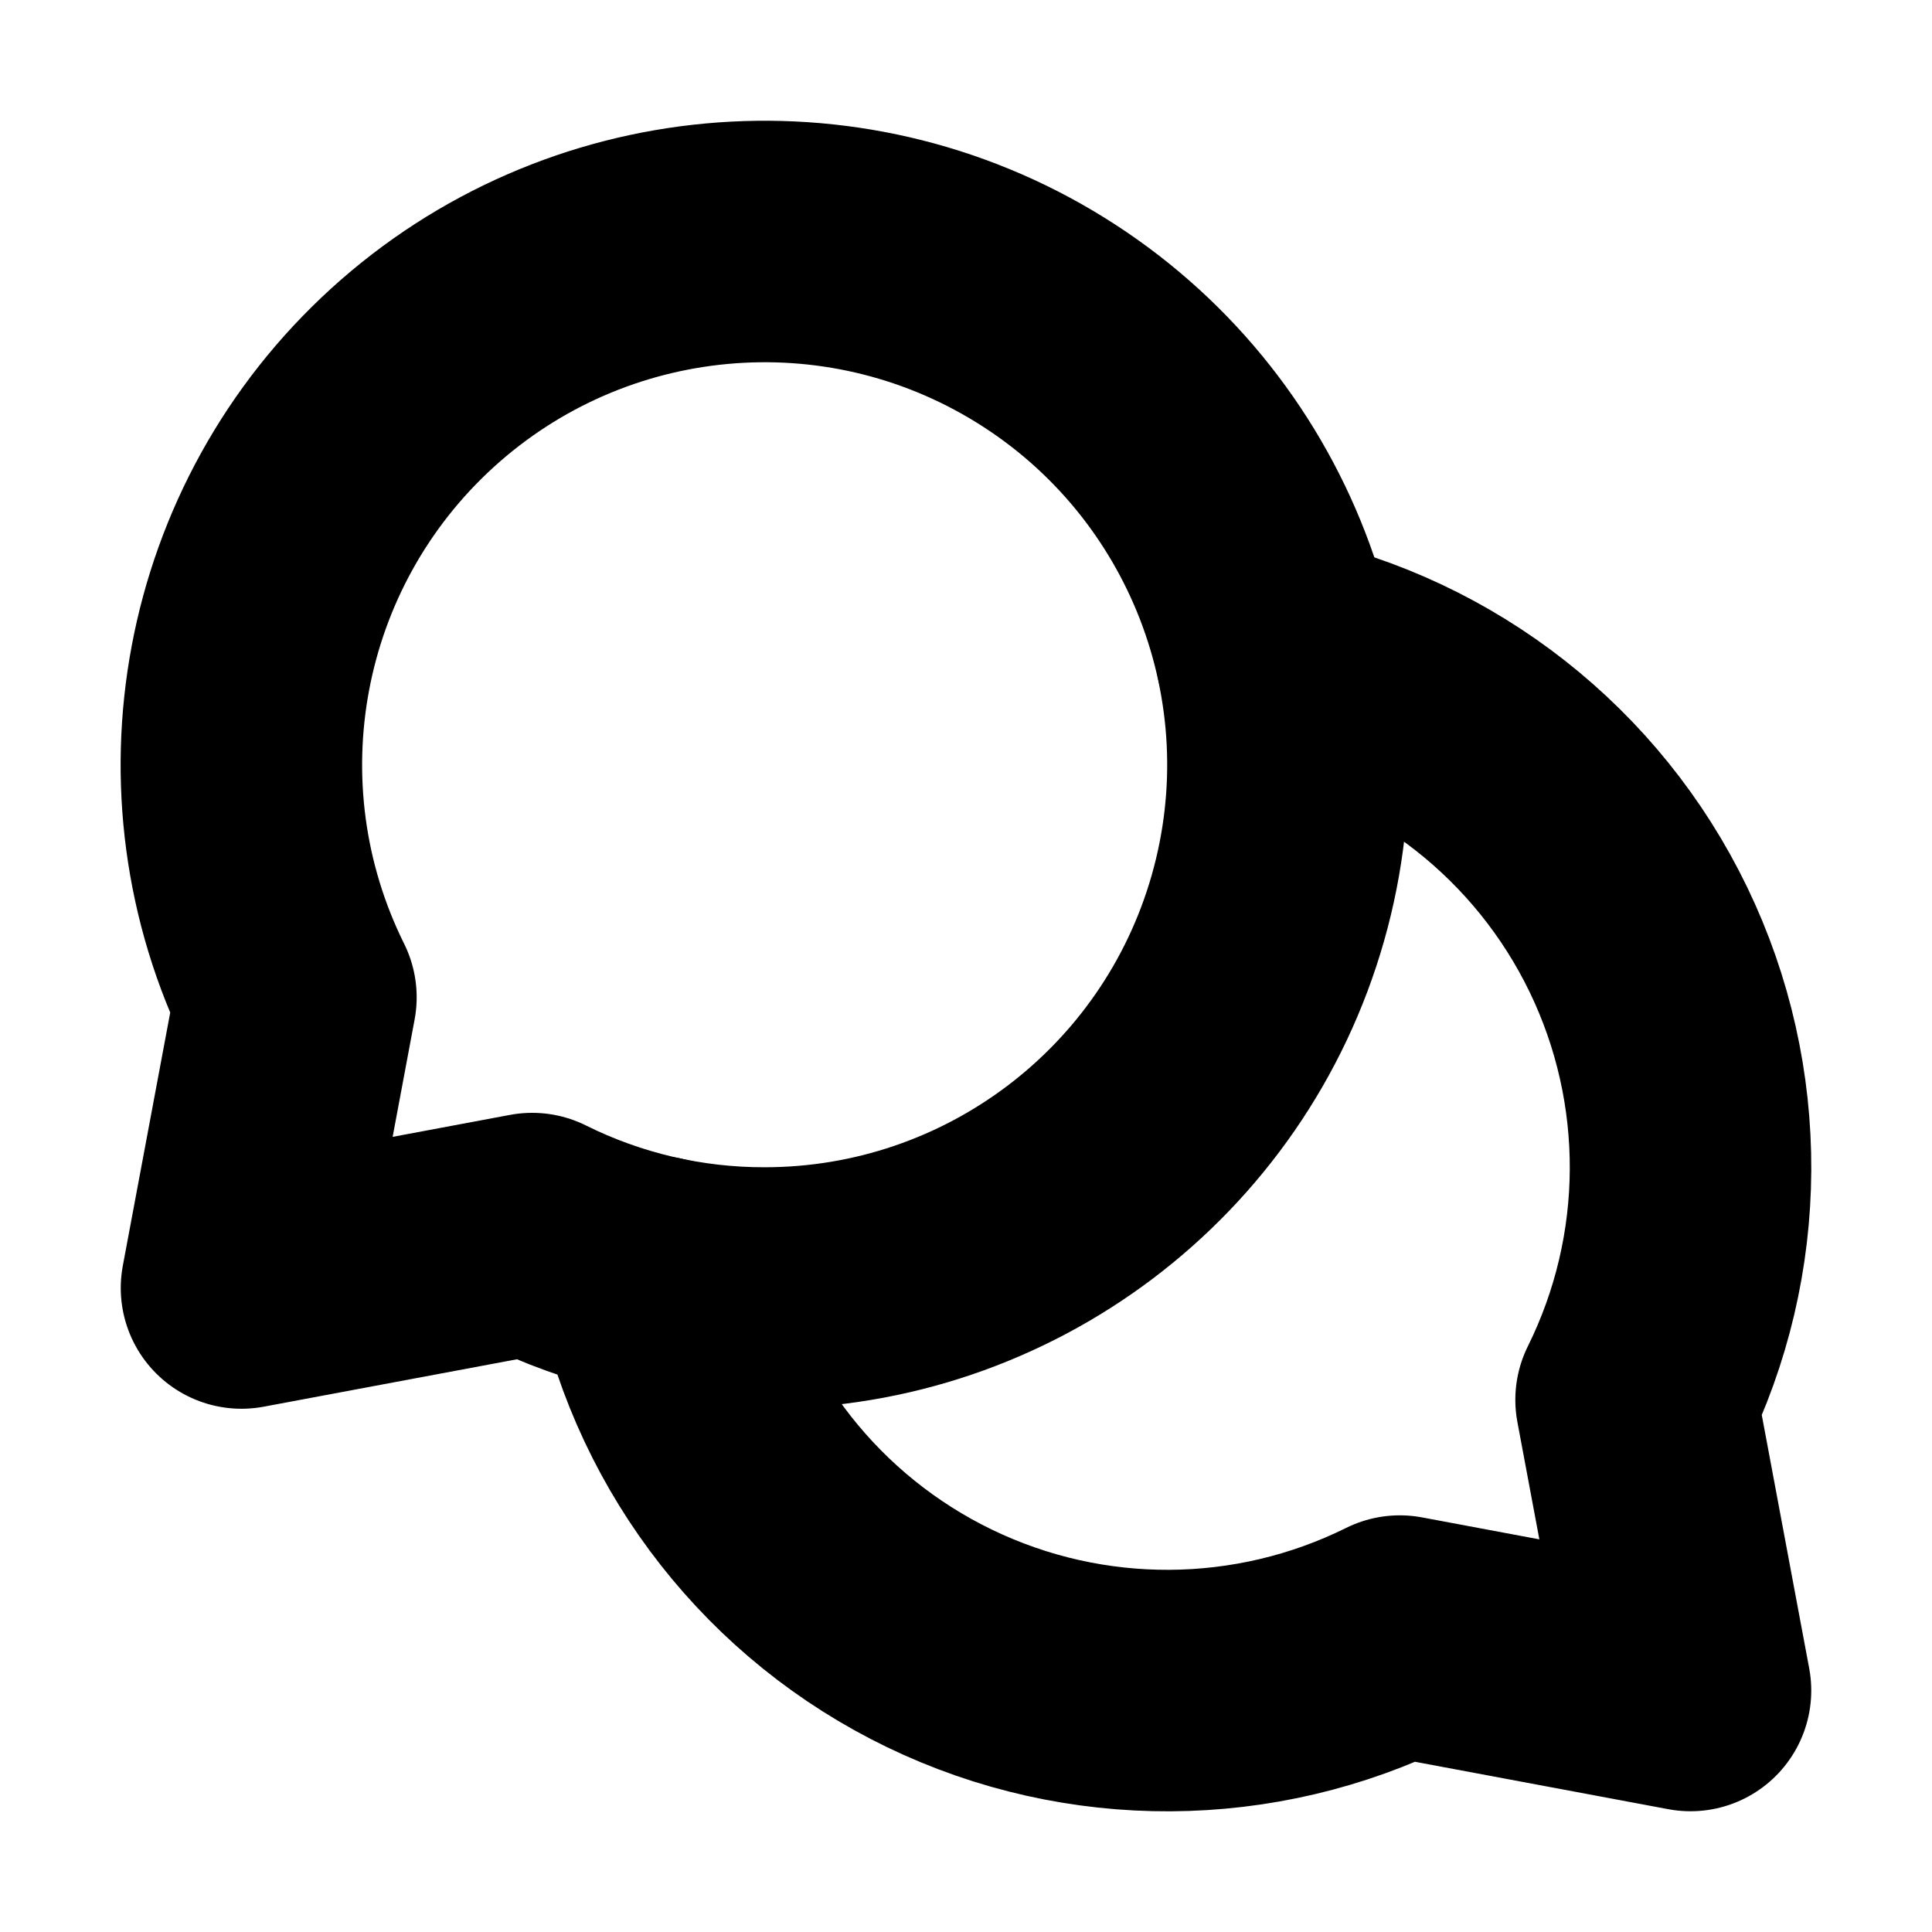
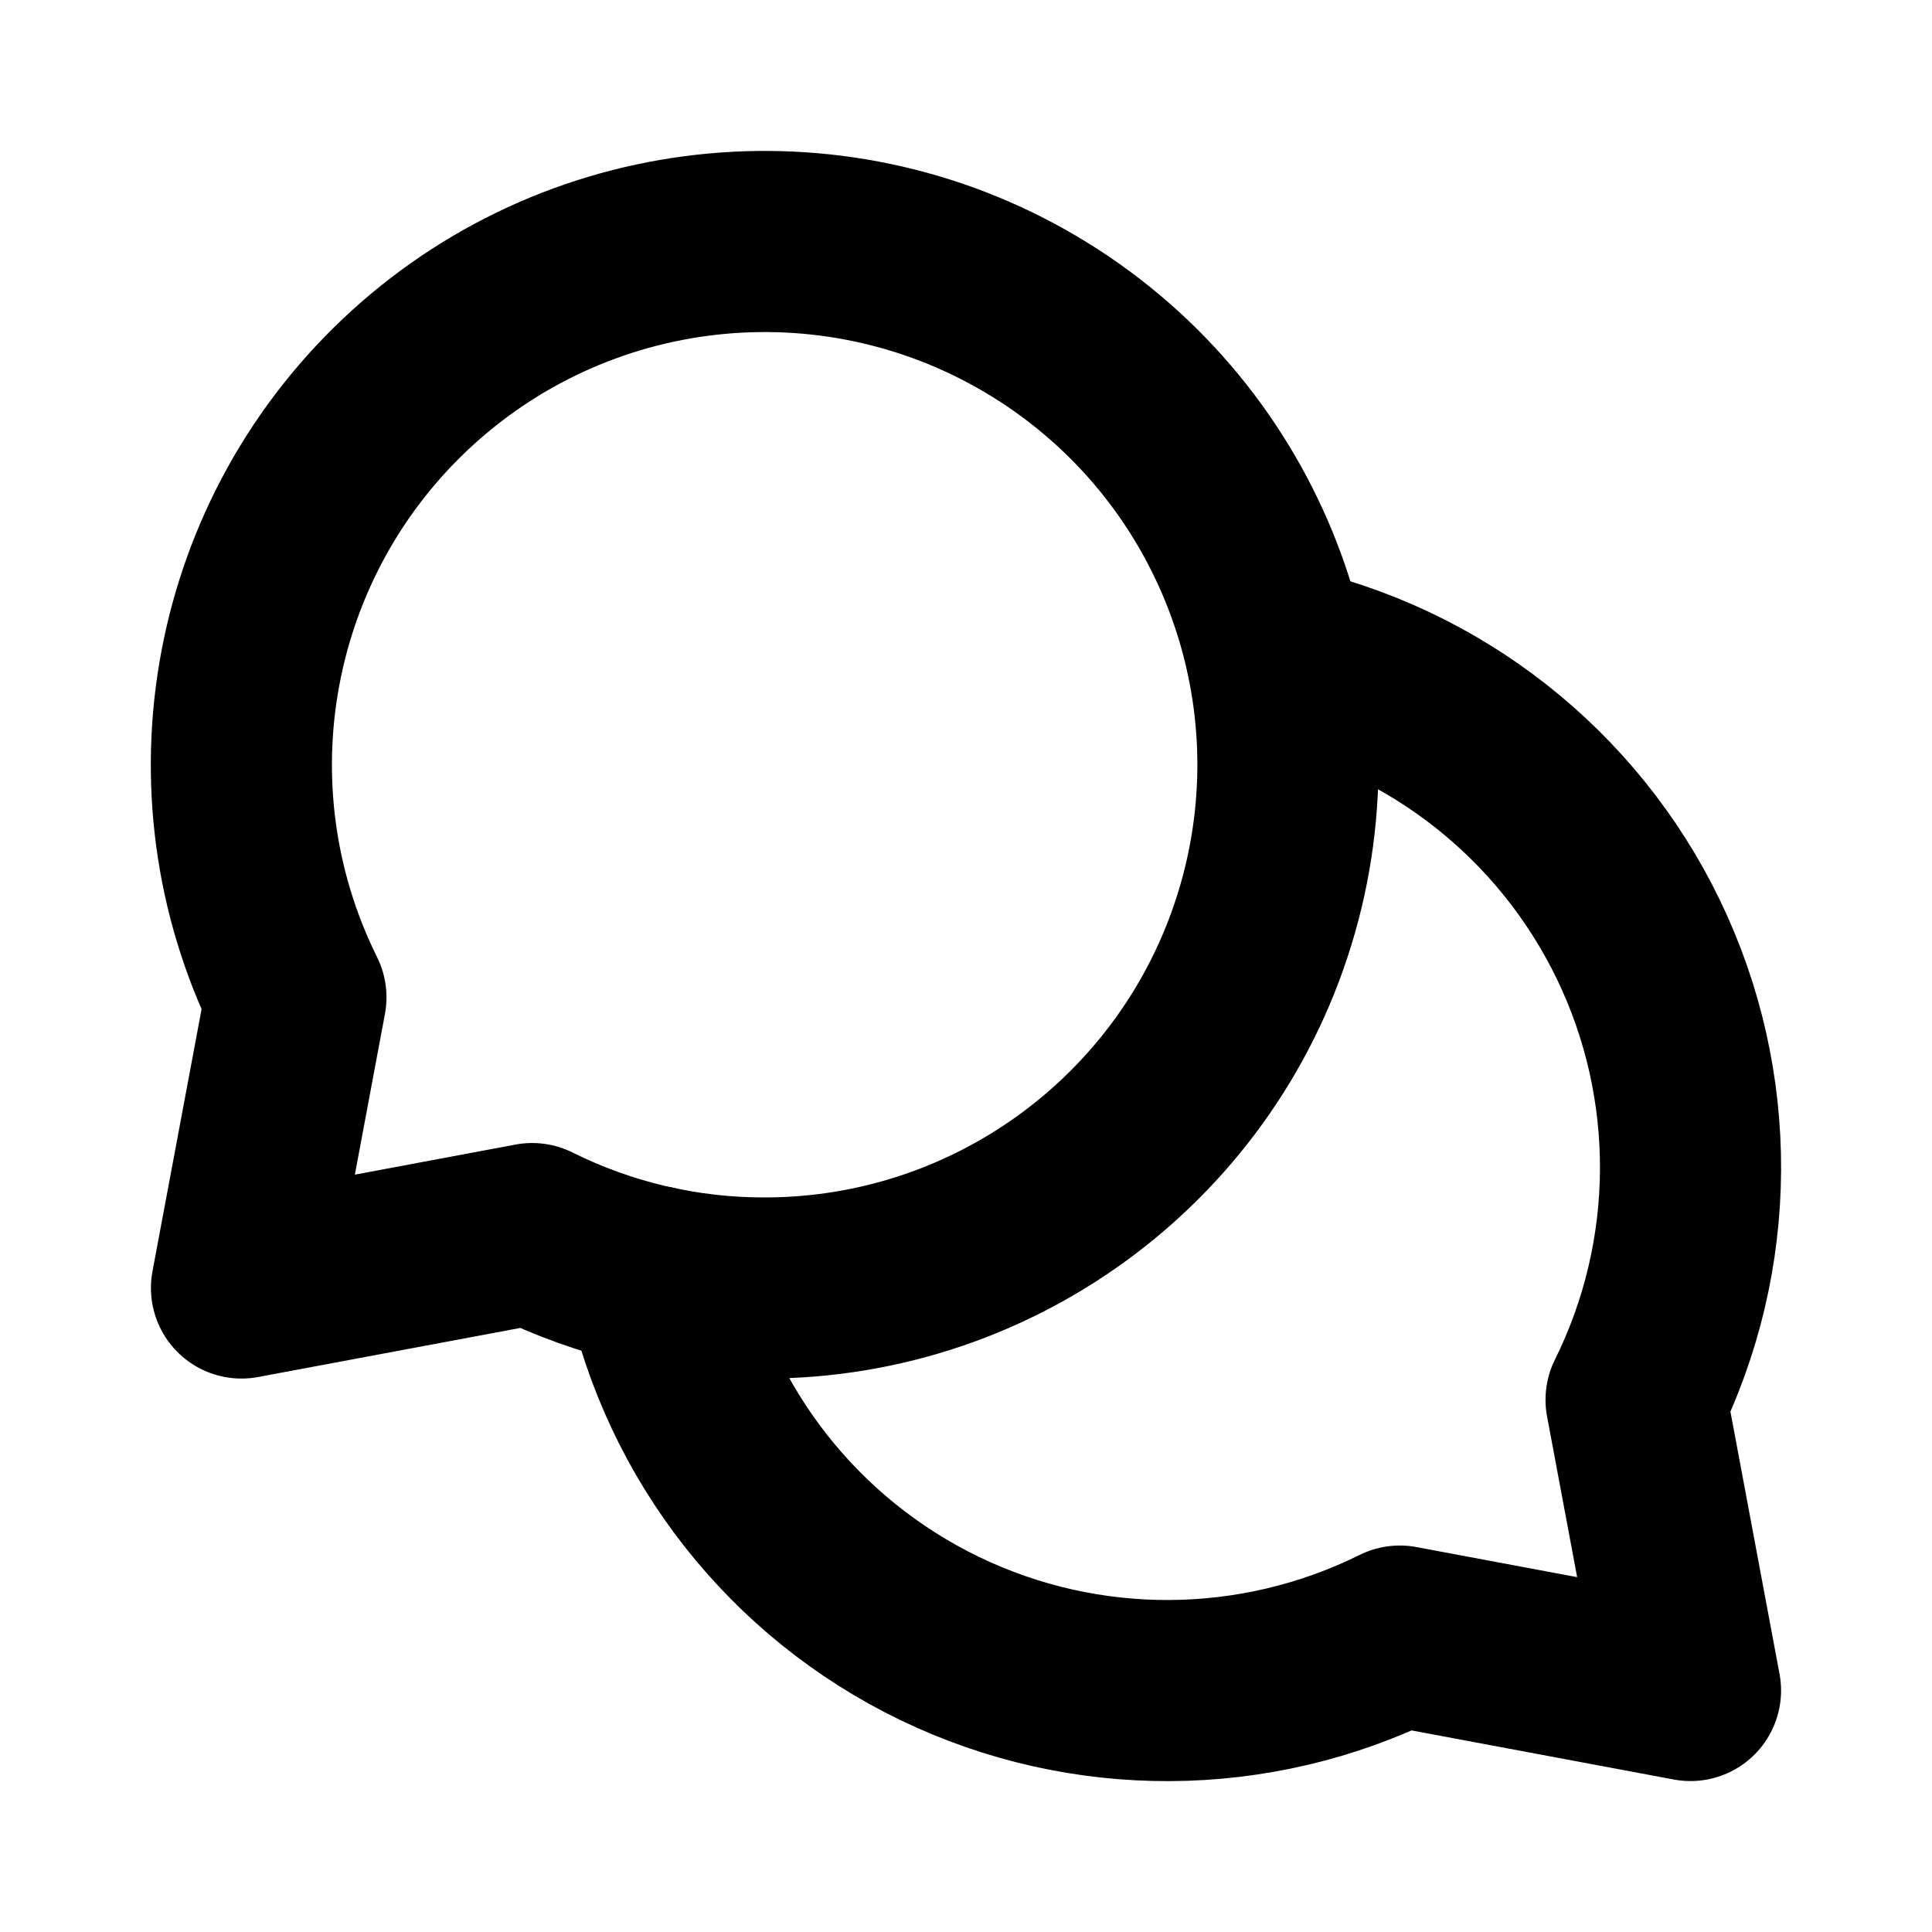
- <svg xmlns="http://www.w3.org/2000/svg" width="24" height="24" viewBox="0 0 24 24" fill="none" stroke="currentColor" stroke-width="3" stroke-linecap="round" stroke-linejoin="round" class="devfont devfont-chats-circle">
+ <svg xmlns="http://www.w3.org/2000/svg" width="24" height="24" viewBox="0 0 24 24" fill="none" stroke="currentColor" stroke-width="2.25" stroke-linecap="round" stroke-linejoin="round" class="devfont devfont-chats-circle">
  <path d="M9.5 16a6.5 6.5 0 1 0-5.824-3.611L3 16l3.611-.676A6.451 6.451 0 0 0 9.5 16z" />
  <path d="M8.142 15.858a6.502 6.502 0 0 0 9.247 4.466L21 21l-.676-3.611a6.503 6.503 0 0 0-4.466-9.247" />
</svg>
